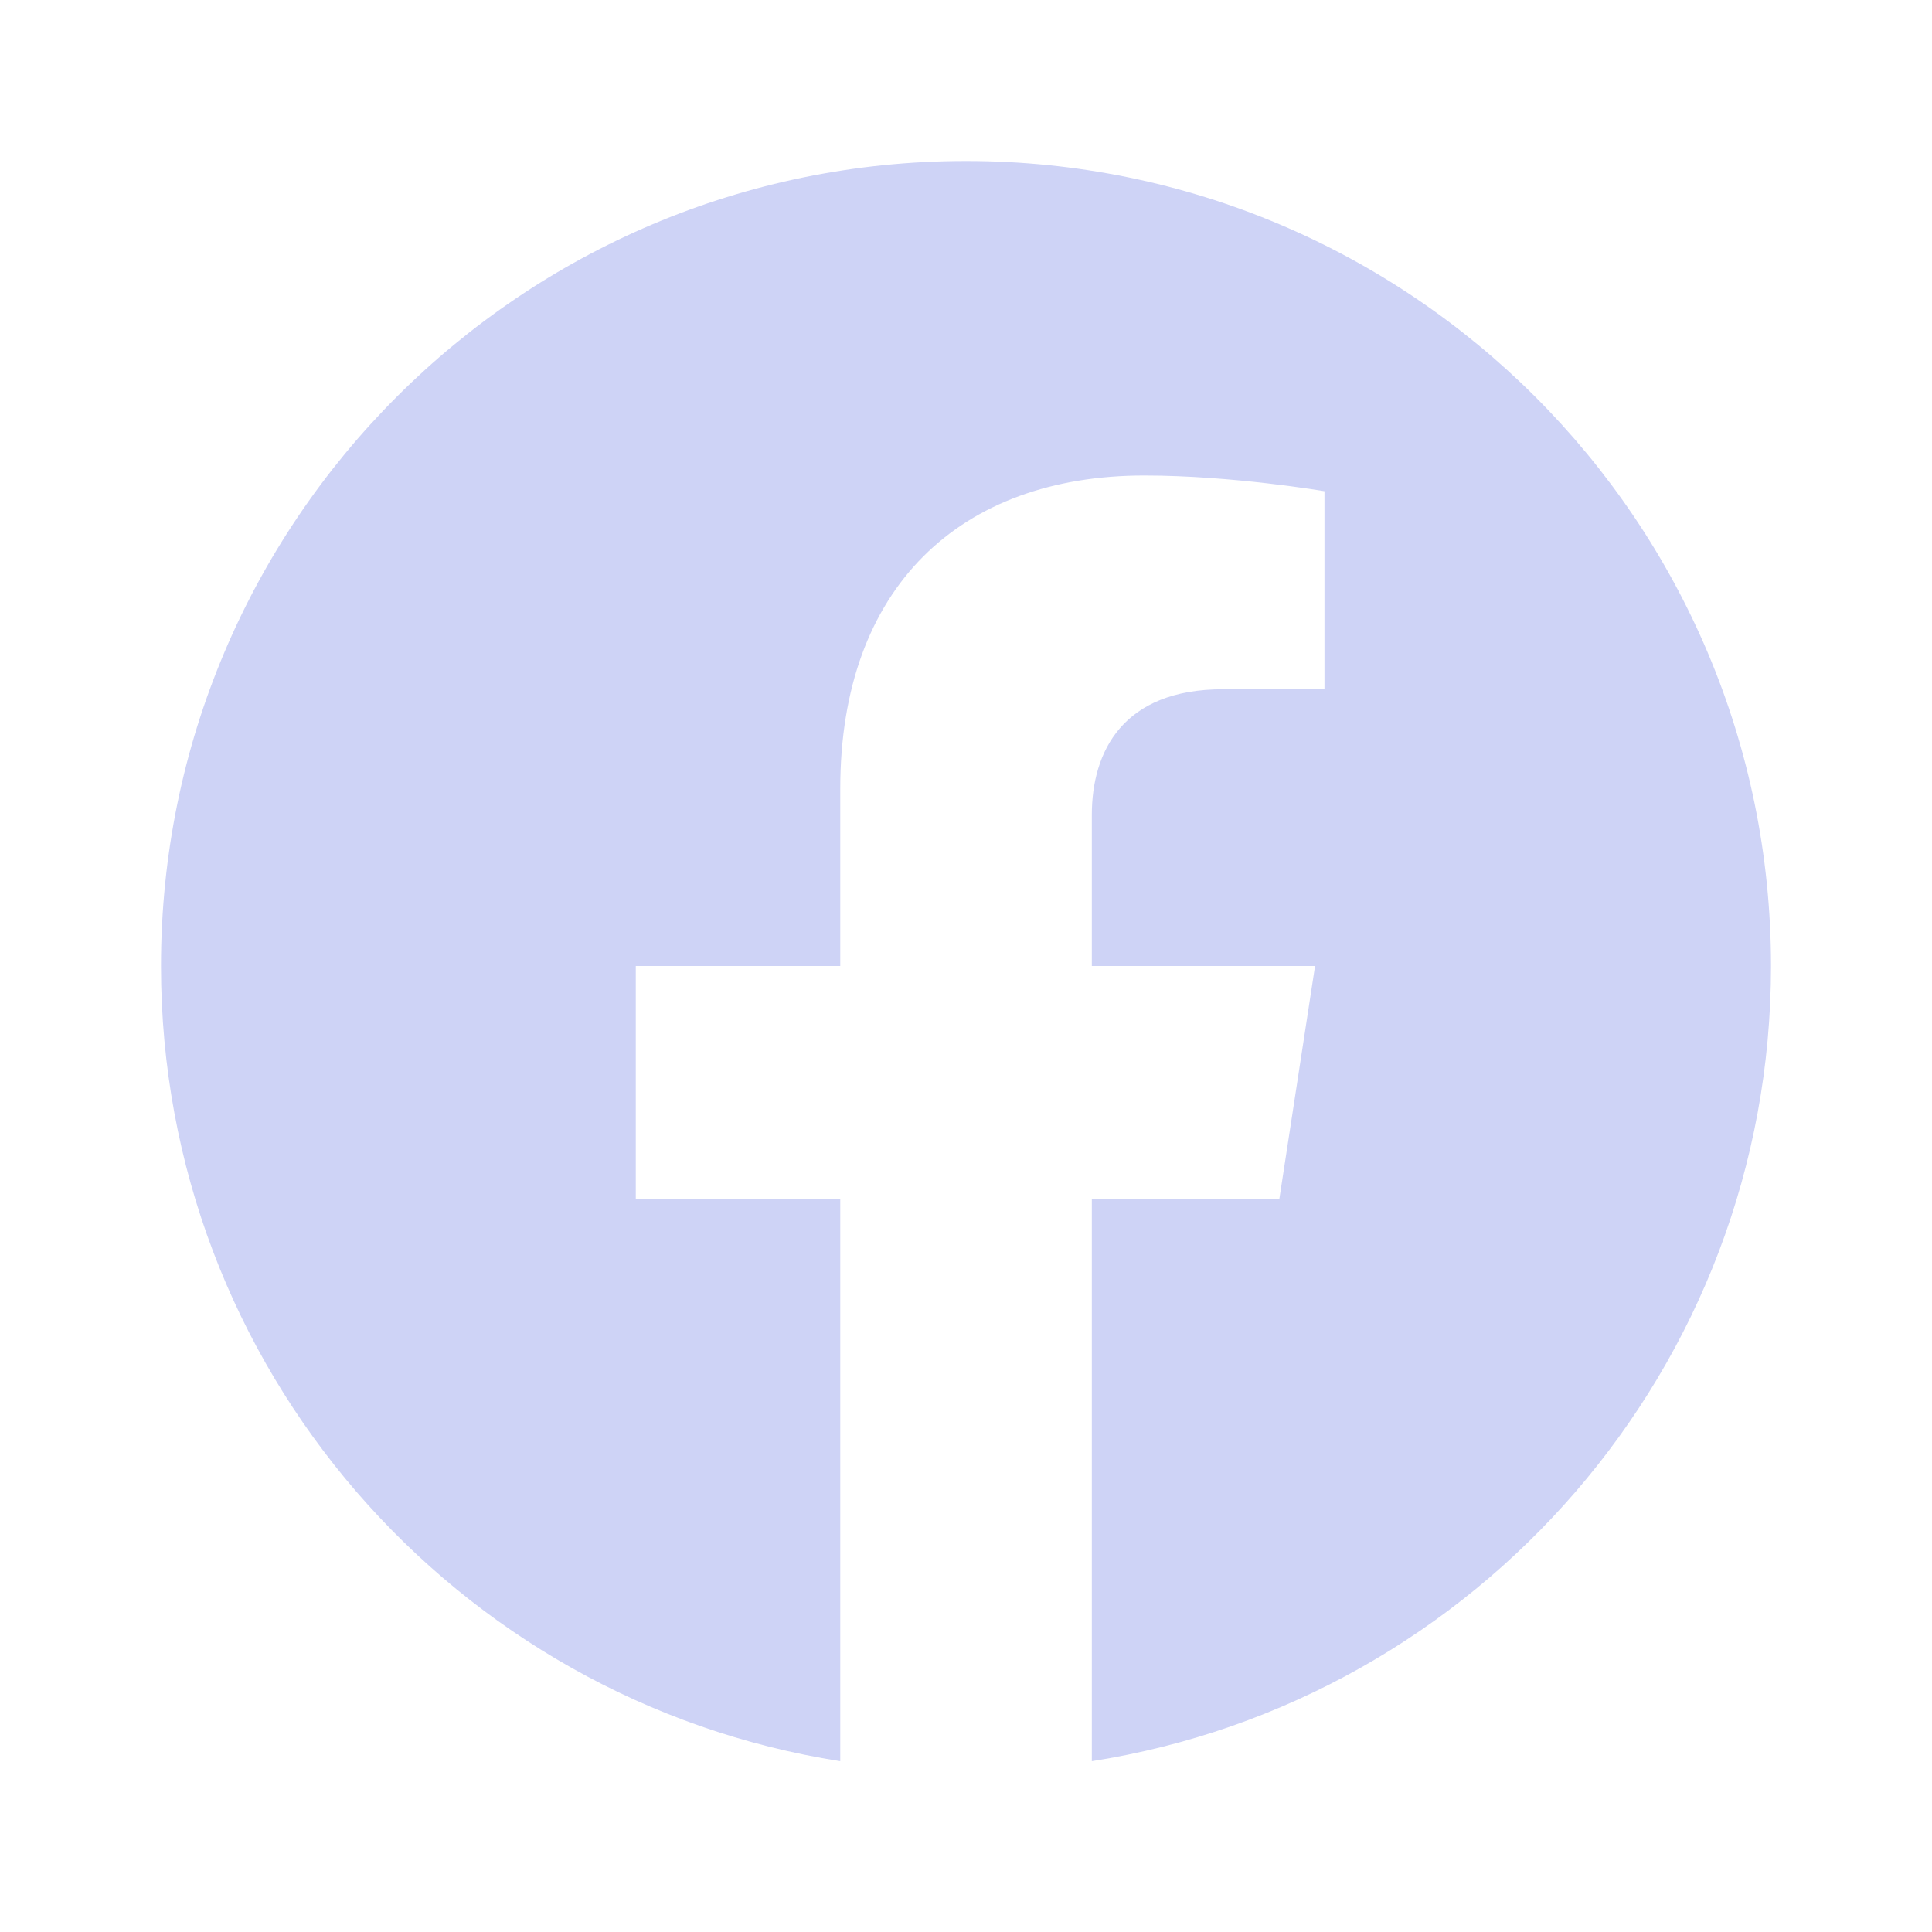
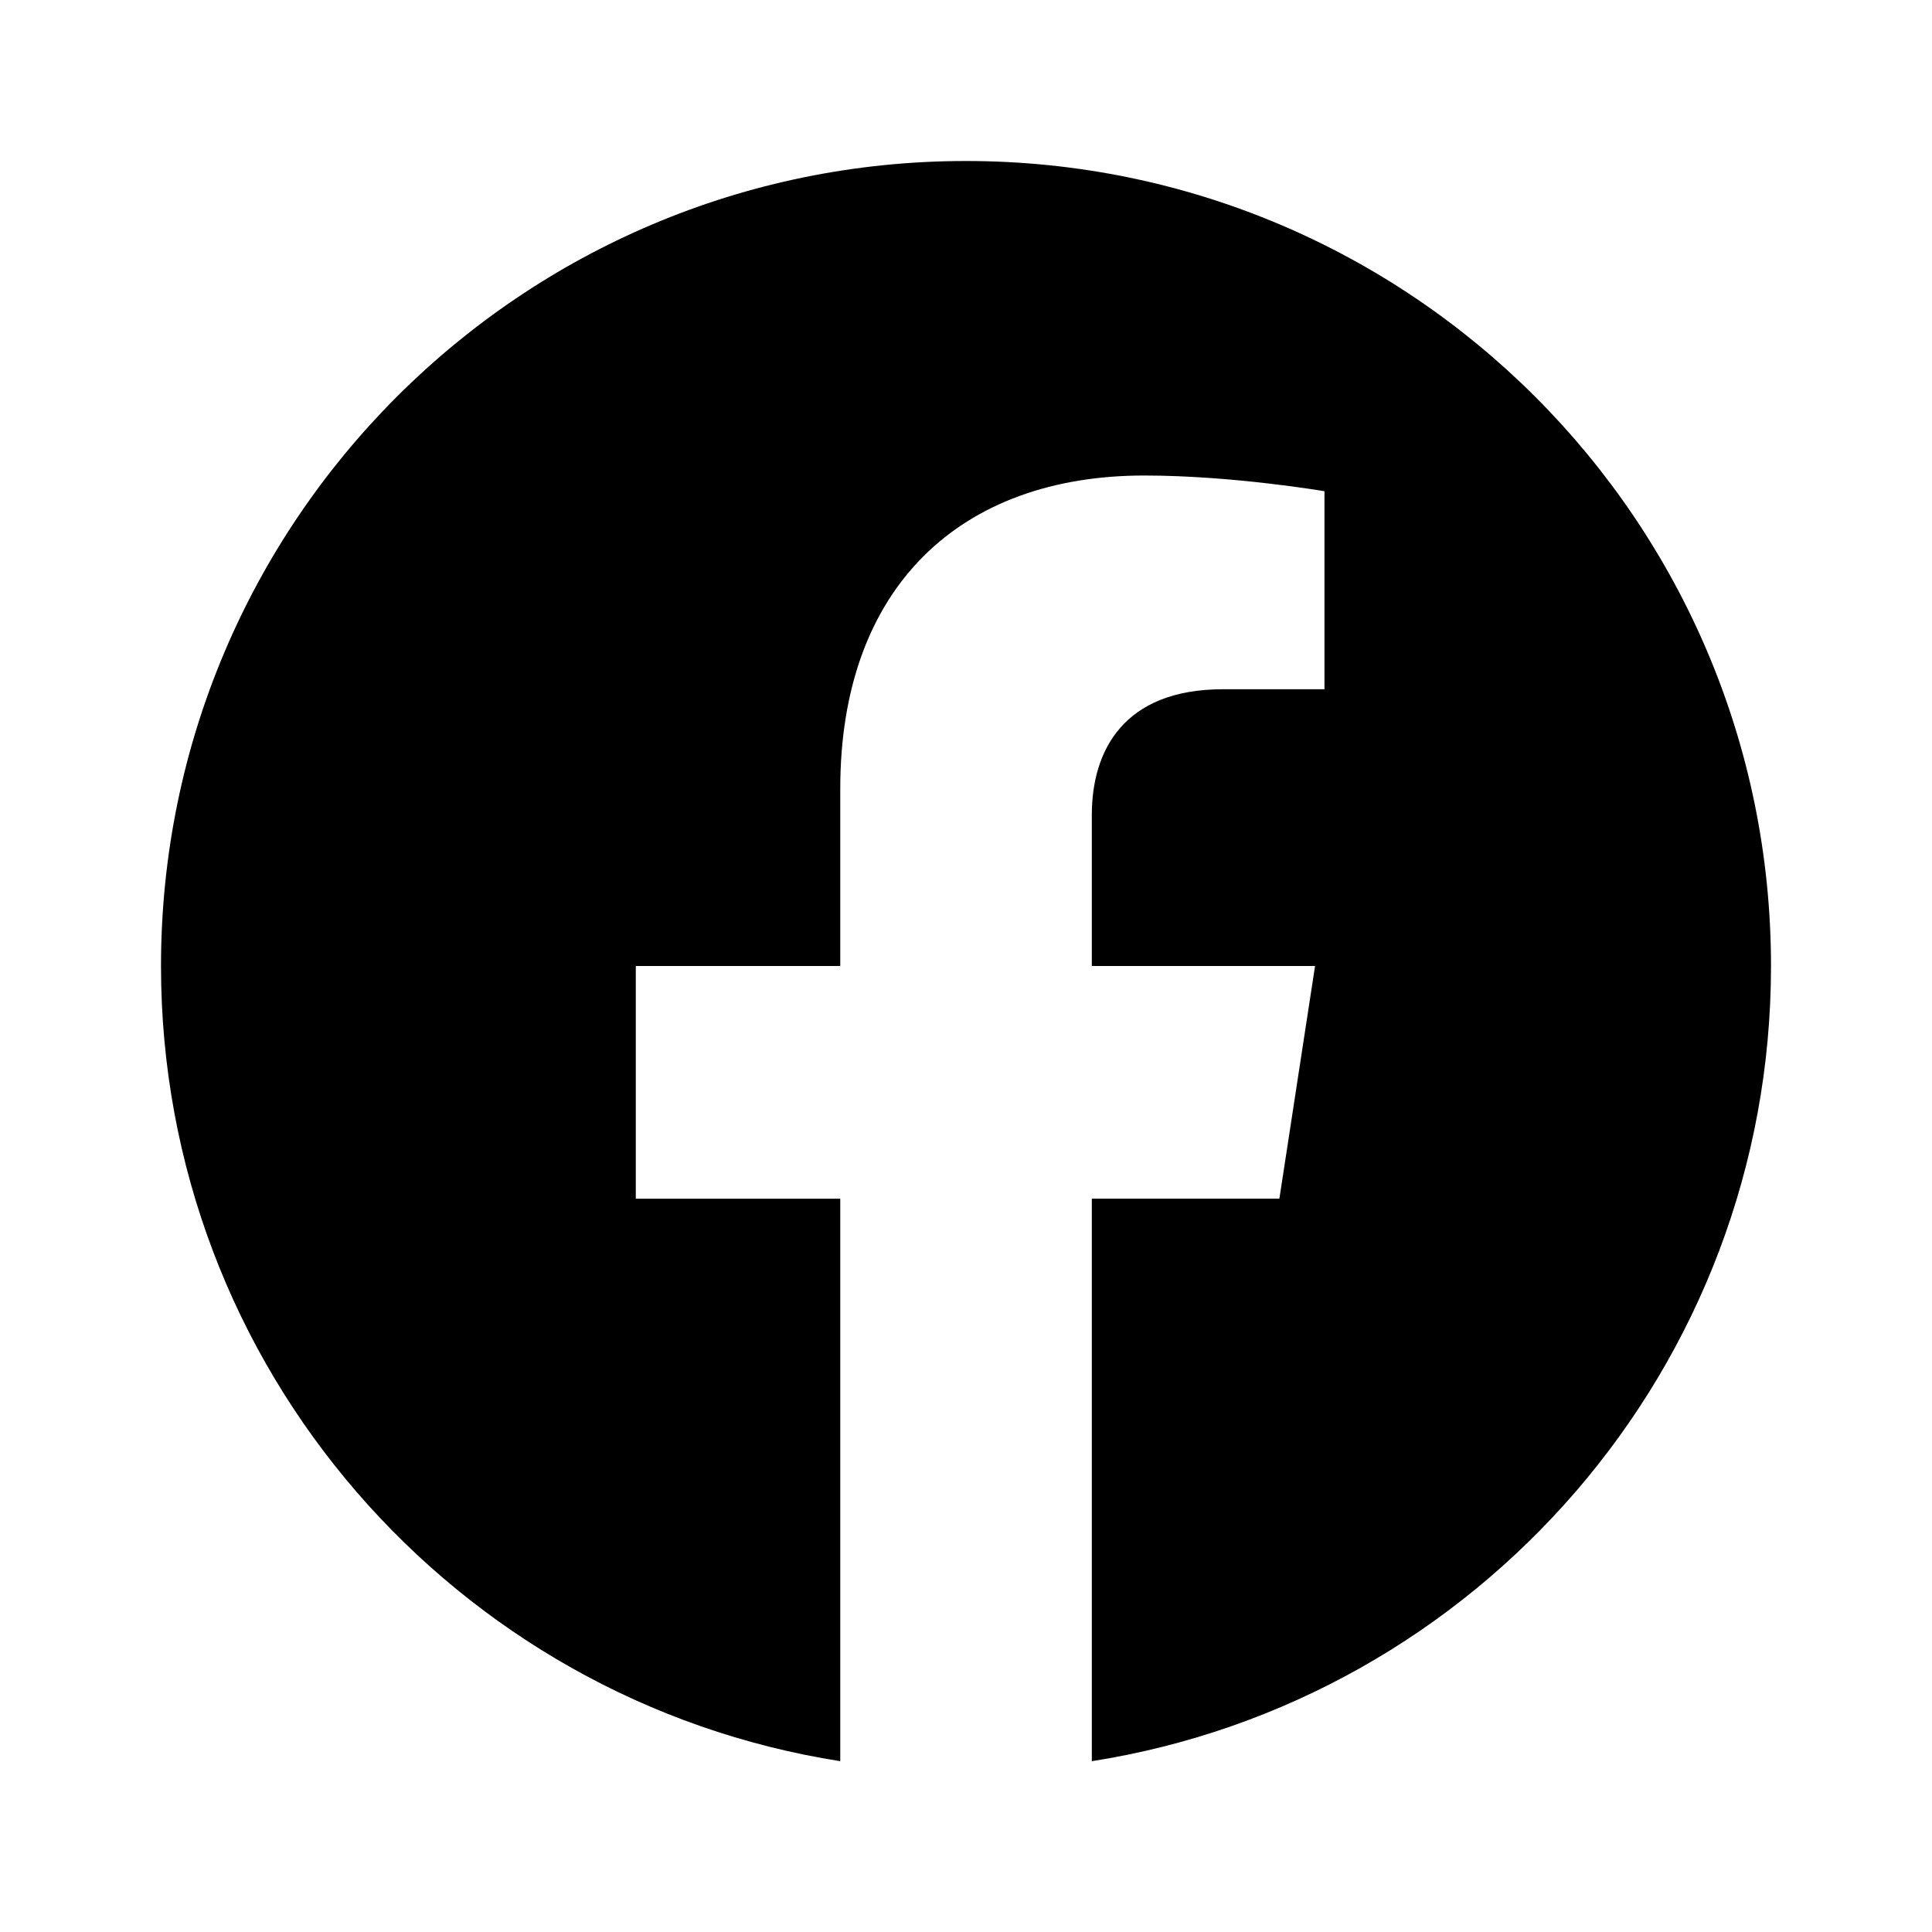
- <svg xmlns="http://www.w3.org/2000/svg" fill="#CED3F6" viewBox="0 0 24 24" aria-hidden="true" width="24" height="24">
+ <svg xmlns="http://www.w3.org/2000/svg" fill="currentColor" viewBox="0 0 24 24" aria-hidden="true" width="24" height="24">
  <path fill-rule="evenodd" d="M22 12c0-5.523-4.477-10-10-10S2 6.477 2 12c0 4.991 3.657 9.128 8.438 9.878v-6.987h-2.54V12h2.54V9.797c0-2.506 1.492-3.89 3.777-3.89 1.094 0 2.238.195 2.238.195v2.46h-1.26c-1.243 0-1.63.771-1.63 1.562V12h2.773l-.443 2.89h-2.33v6.988C18.343 21.128 22 16.991 22 12z" clip-rule="evenodd" />
</svg>
